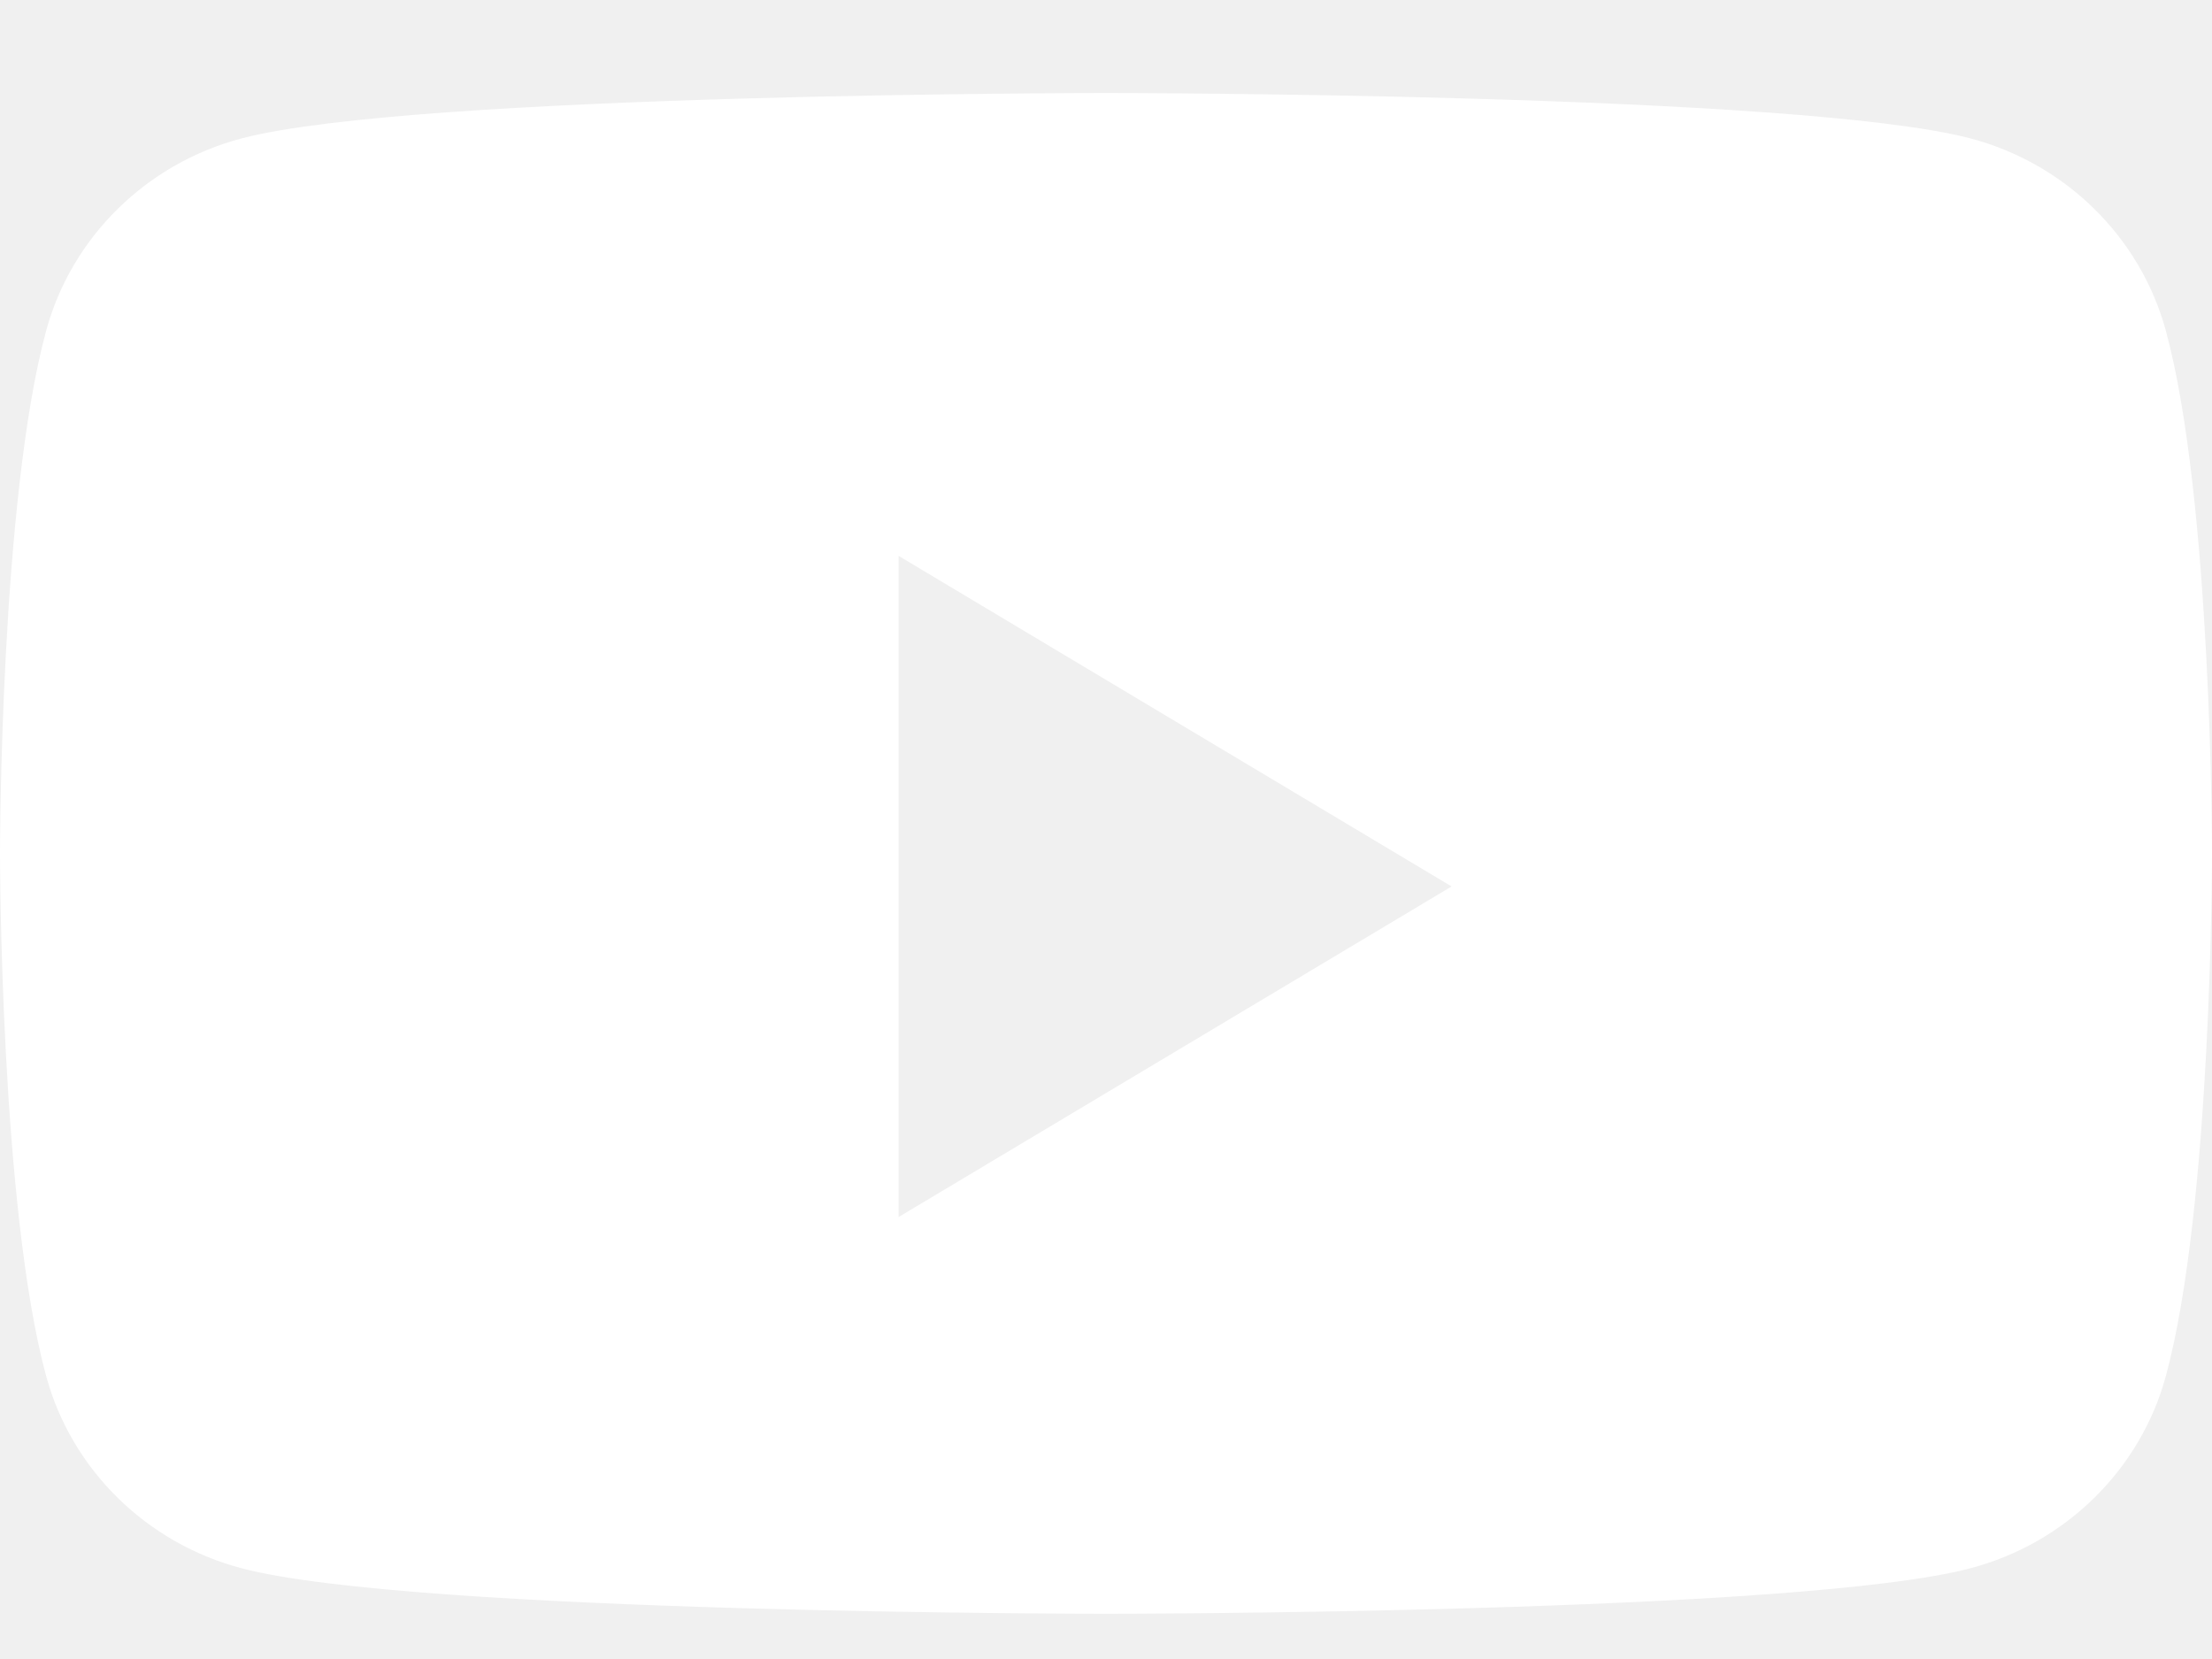
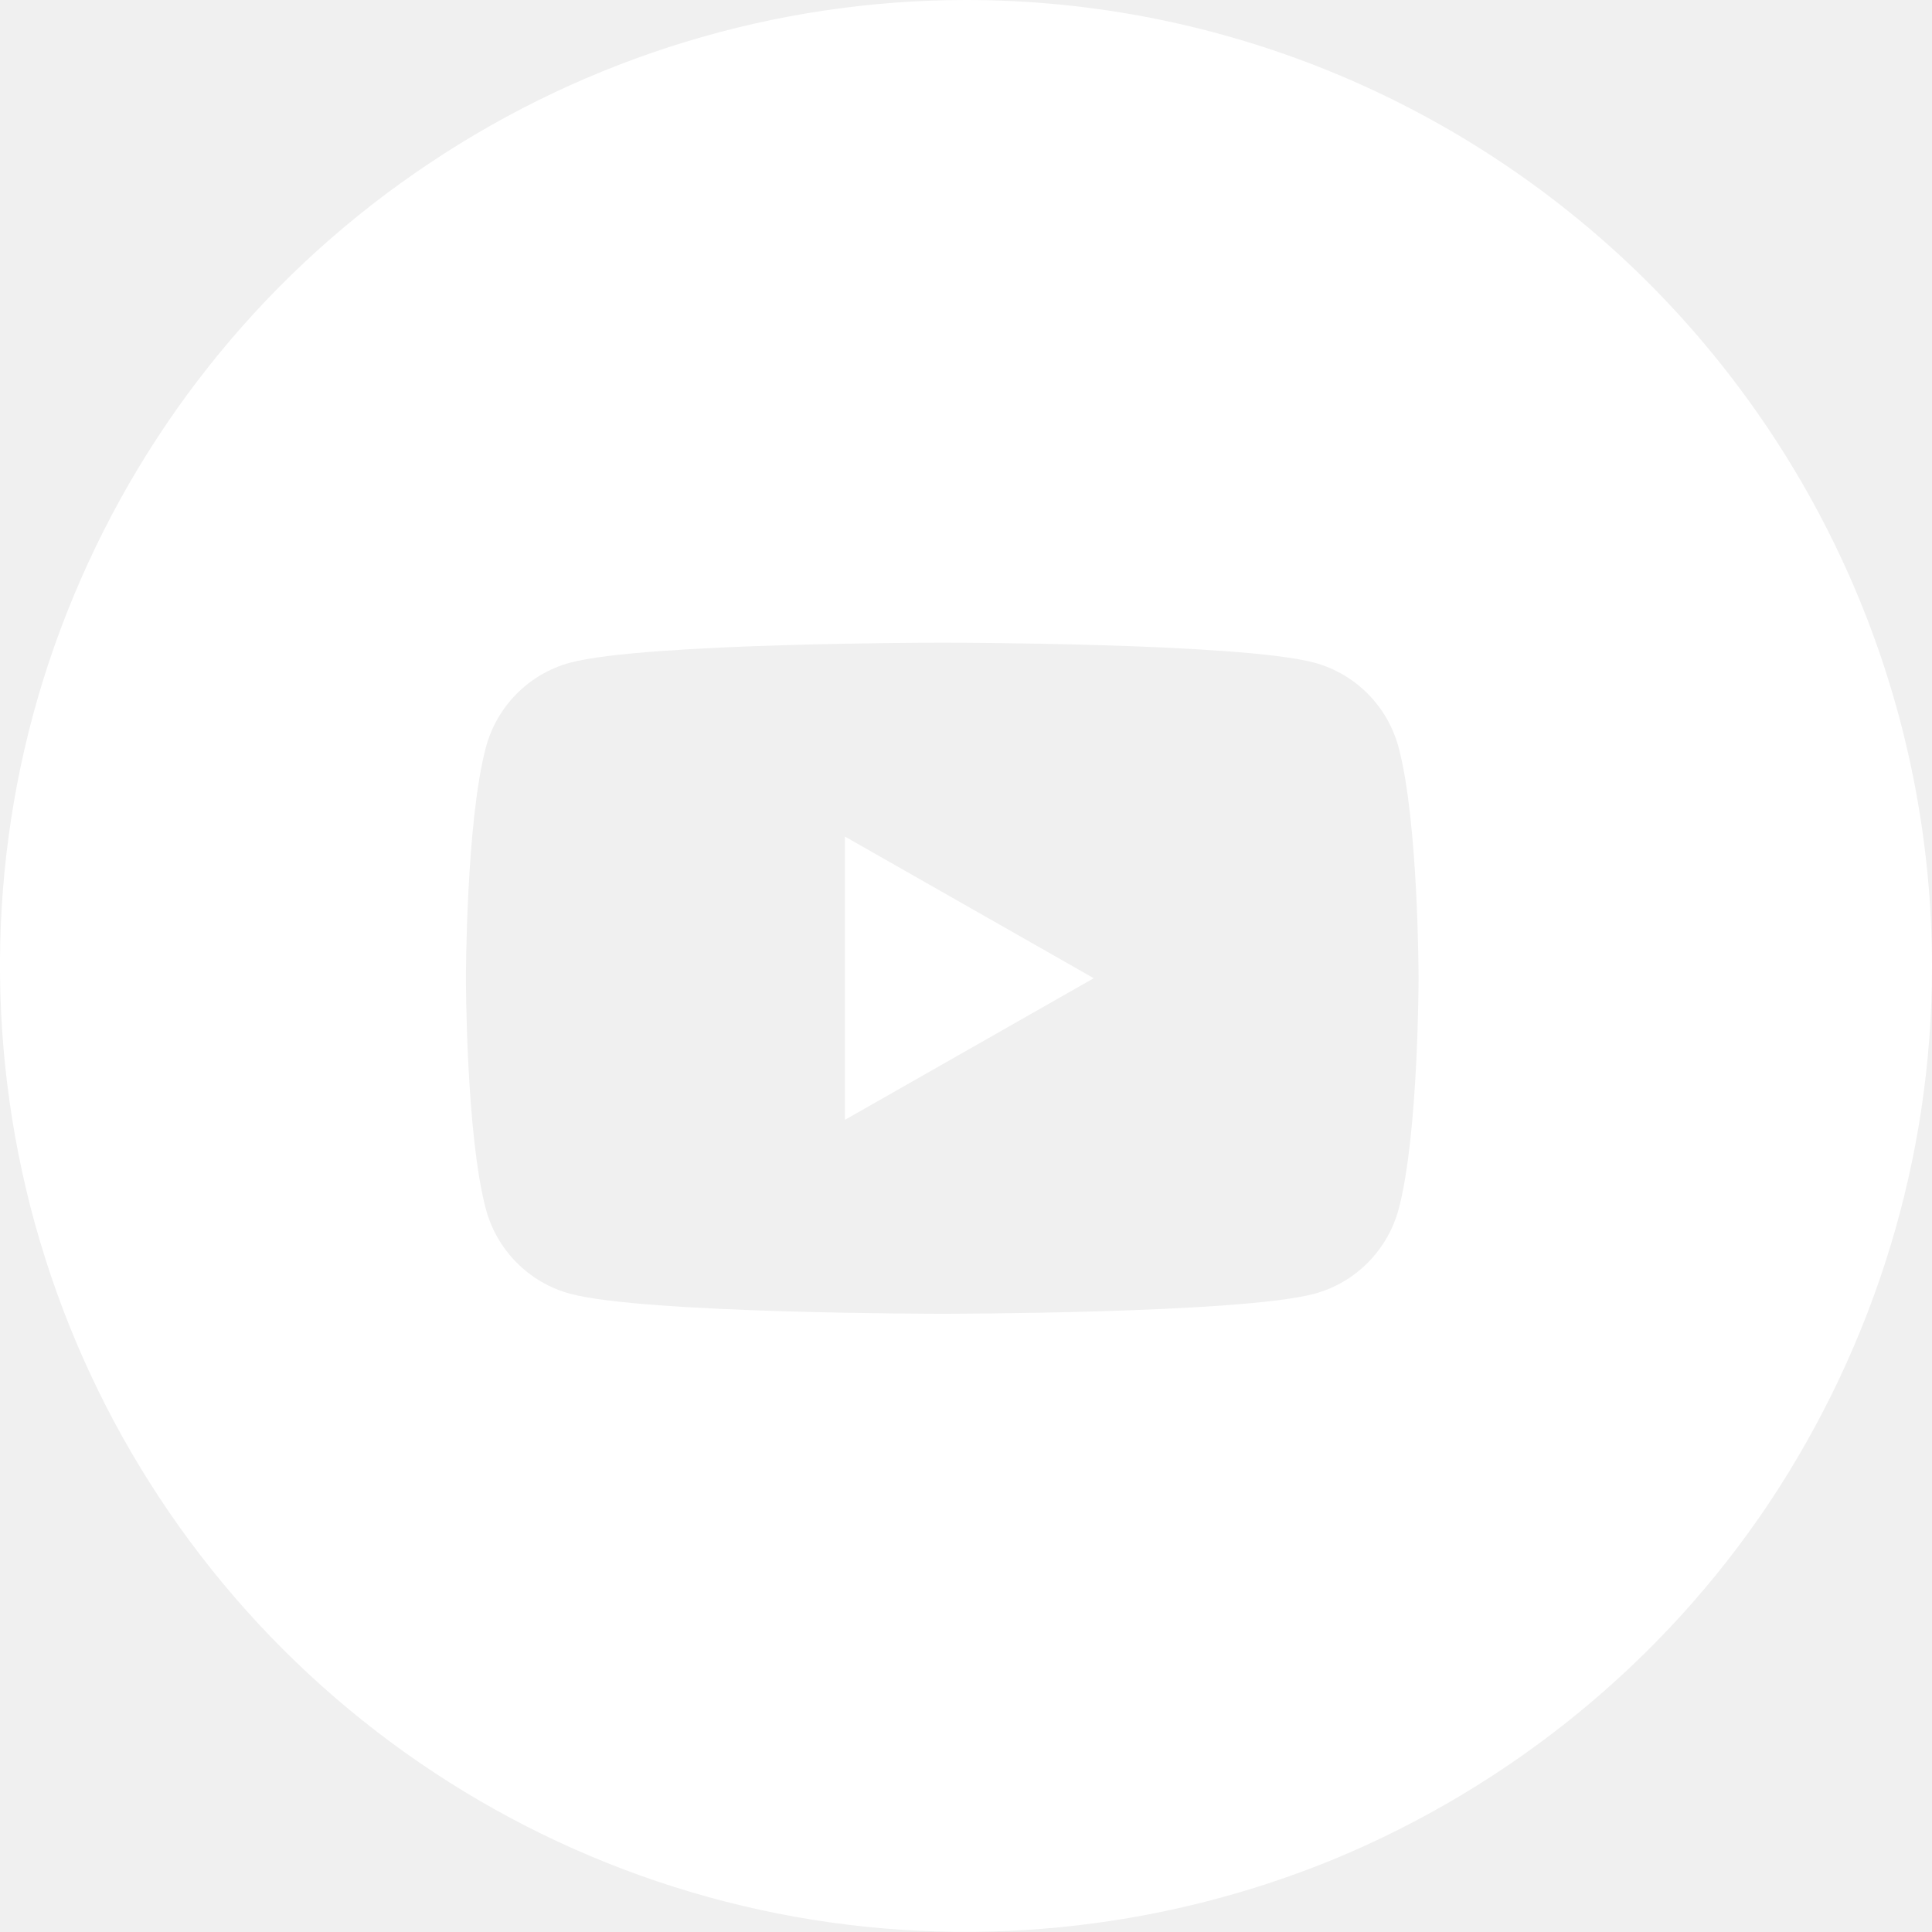
- <svg xmlns="http://www.w3.org/2000/svg" width="20" height="15" viewBox="0 0 20 15" fill="none">
-   <path fill-rule="evenodd" clip-rule="evenodd" d="M17.814 1.251C18.674 1.477 19.352 2.143 19.582 2.988C20 4.52 20 7.716 20 7.716C20 7.716 20 10.912 19.582 12.444C19.352 13.289 18.674 13.954 17.814 14.18C16.254 14.591 10 14.591 10 14.591C10 14.591 3.746 14.591 2.186 14.18C1.326 13.954 0.648 13.289 0.418 12.444C0 10.912 0 7.716 0 7.716C0 7.716 0 4.52 0.418 2.988C0.648 2.143 1.326 1.477 2.186 1.251C3.746 0.841 10 0.841 10 0.841C10 0.841 16.254 0.841 17.814 1.251ZM8.125 5.026V11.004L13.125 8.015L8.125 5.026Z" fill="white" />
+ <svg xmlns="http://www.w3.org/2000/svg" width="25" height="25" viewBox="0 0 25 25" fill="none">
+   <path d="M12.5 0C15.82 0 18.991 1.32 21.341 3.67C23.681 6.02 25 9.19 25 12.51C25 14.98 24.261 17.39 22.891 19.45C21.521 21.5 19.56 23.1 17.28 24.05C15.001 24.99 12.48 25.24 10.061 24.76C7.641 24.28 5.41 23.09 3.66 21.34C1.911 19.59 0.72 17.36 0.24 14.94C-0.24 12.521 0 10 0.95 7.72C1.9 5.43 3.501 3.48 5.561 2.11C7.61 0.74 10.03 0 12.5 0ZM12.193 8.316C12.15 8.316 8.334 8.318 7.377 8.575C6.847 8.718 6.429 9.138 6.287 9.672C6.031 10.635 6.029 12.641 6.029 12.658C6.029 12.658 6.029 14.677 6.287 15.645C6.429 16.178 6.847 16.598 7.377 16.741C8.333 16.999 12.15 17 12.193 17C12.193 17 16.047 17 17.009 16.741C17.539 16.598 17.956 16.178 18.099 15.645C18.356 14.677 18.356 12.658 18.356 12.658C18.356 12.641 18.355 10.635 18.098 9.672C17.956 9.138 17.538 8.718 17.008 8.575C16.046 8.316 12.193 8.316 12.193 8.316ZM14.153 12.658L10.933 14.491V10.825L14.153 12.658Z" fill="white" />
</svg>
